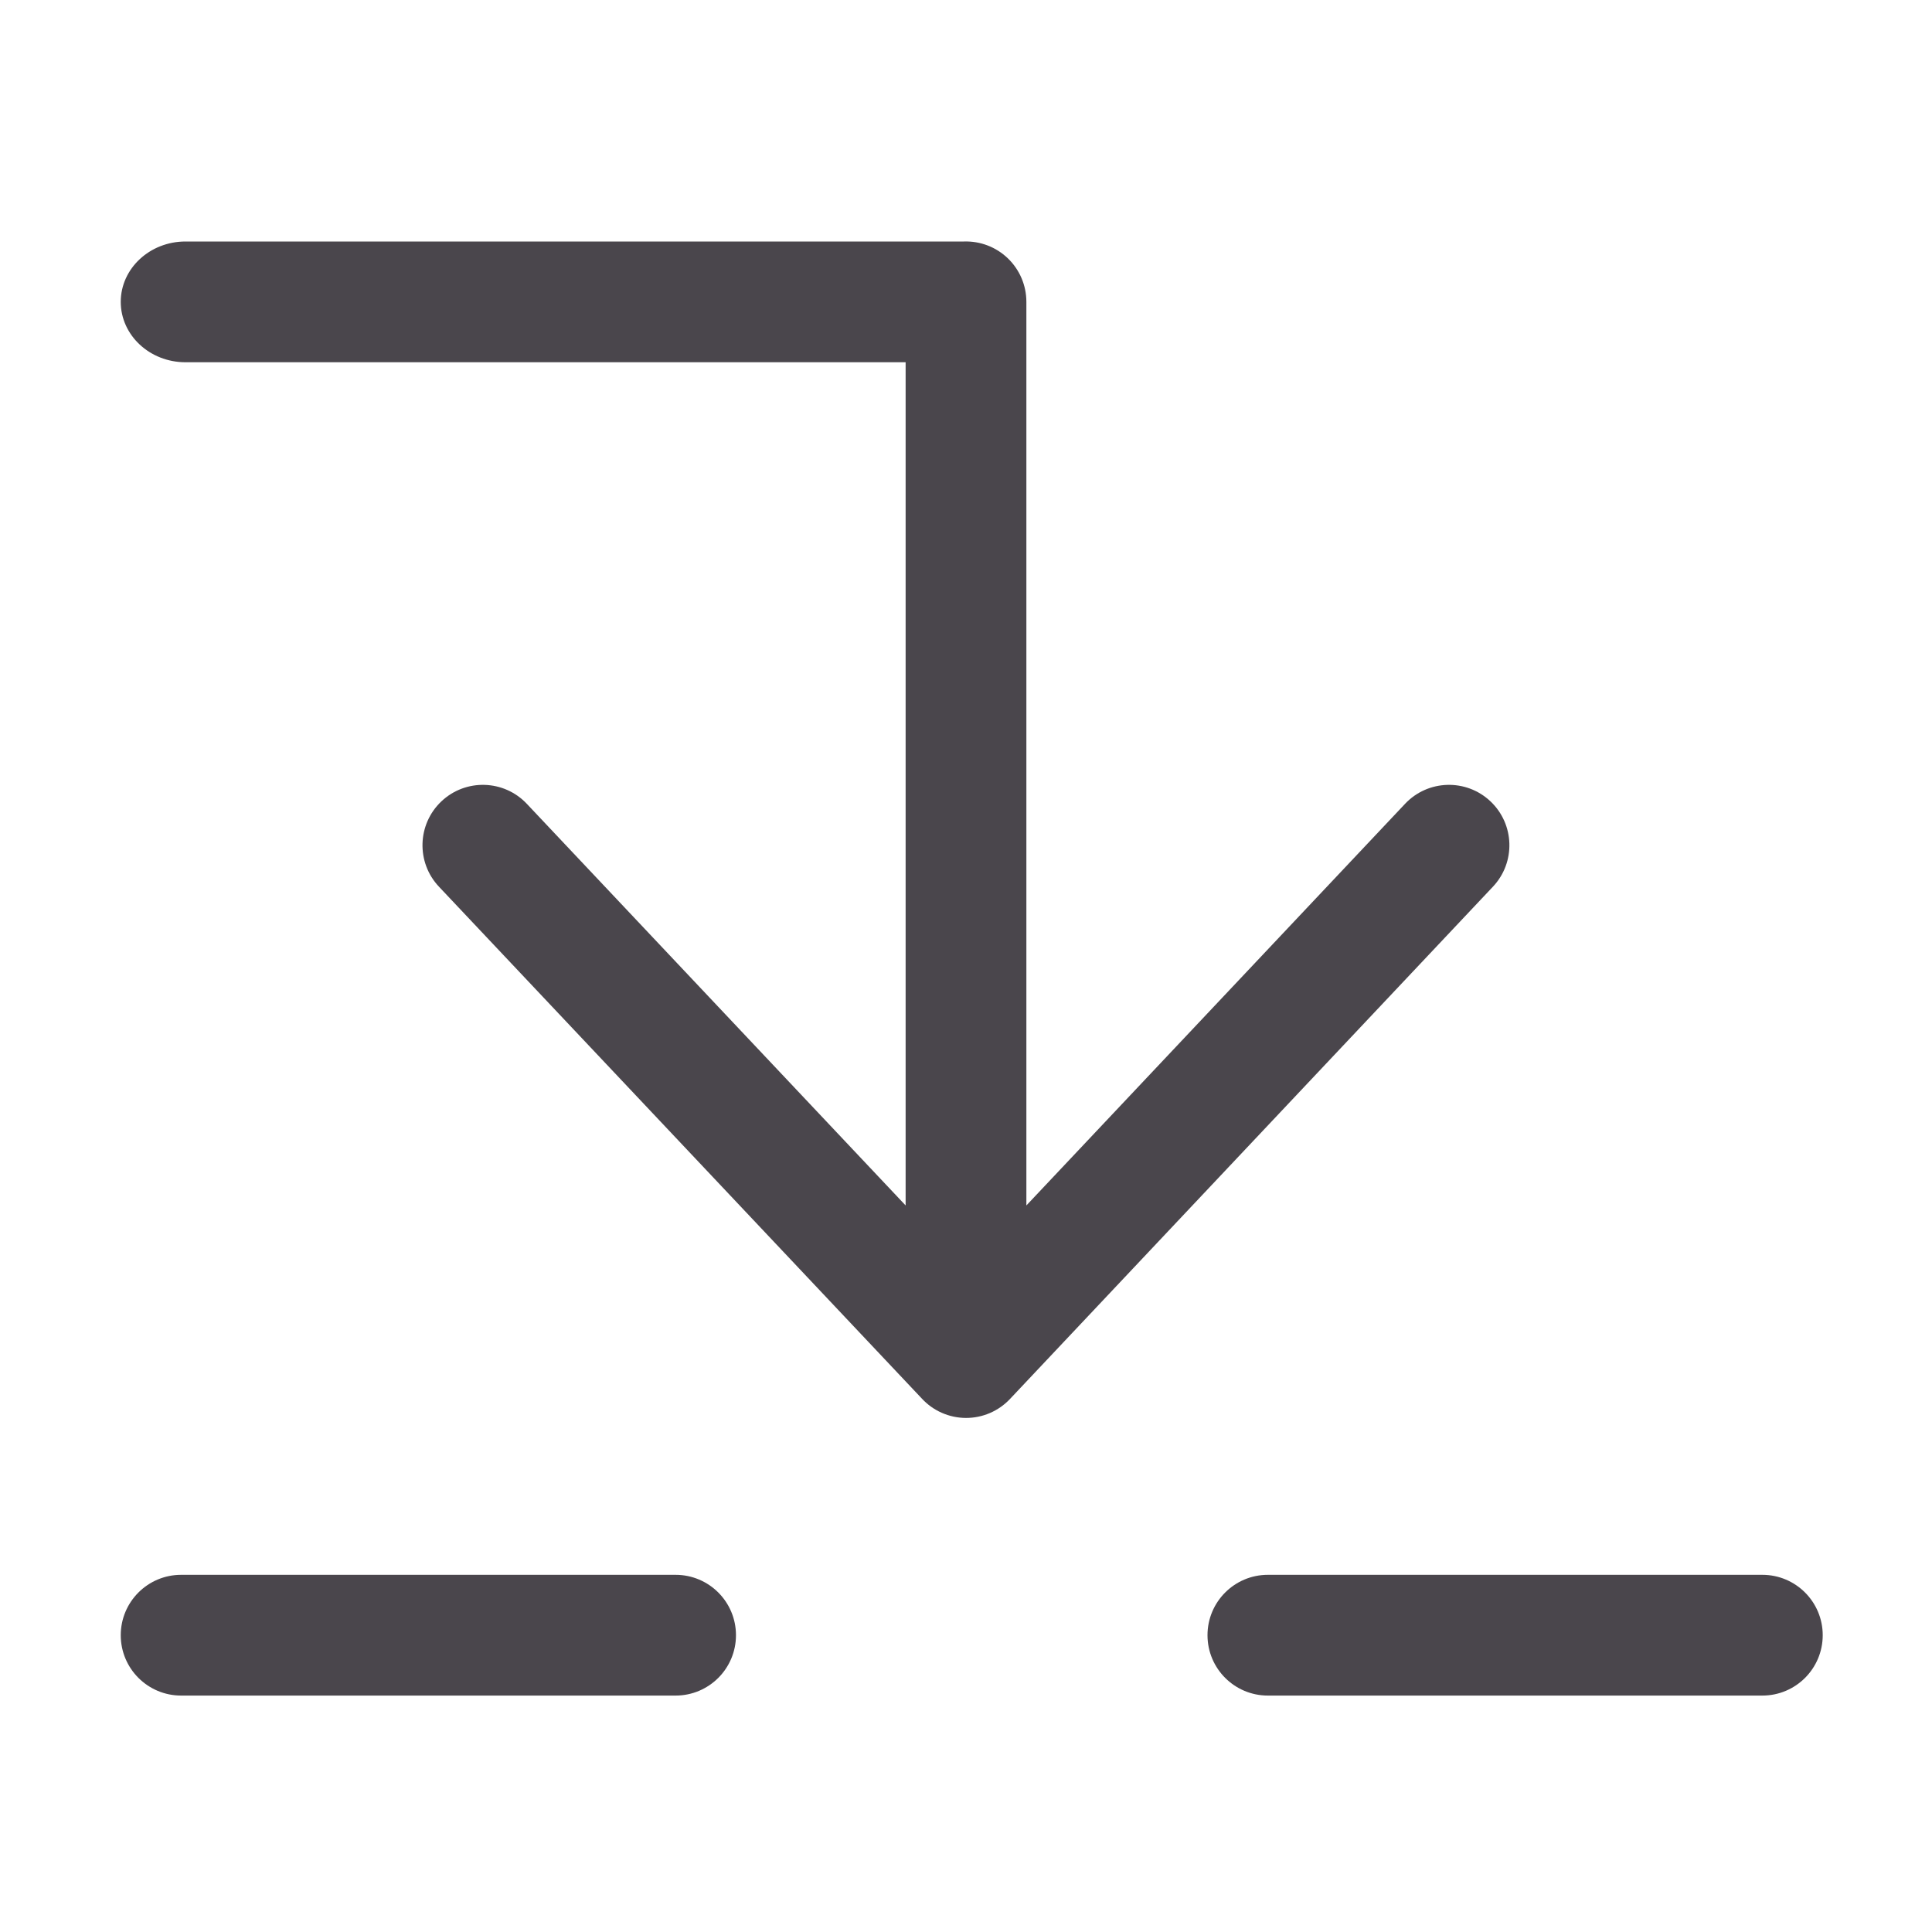
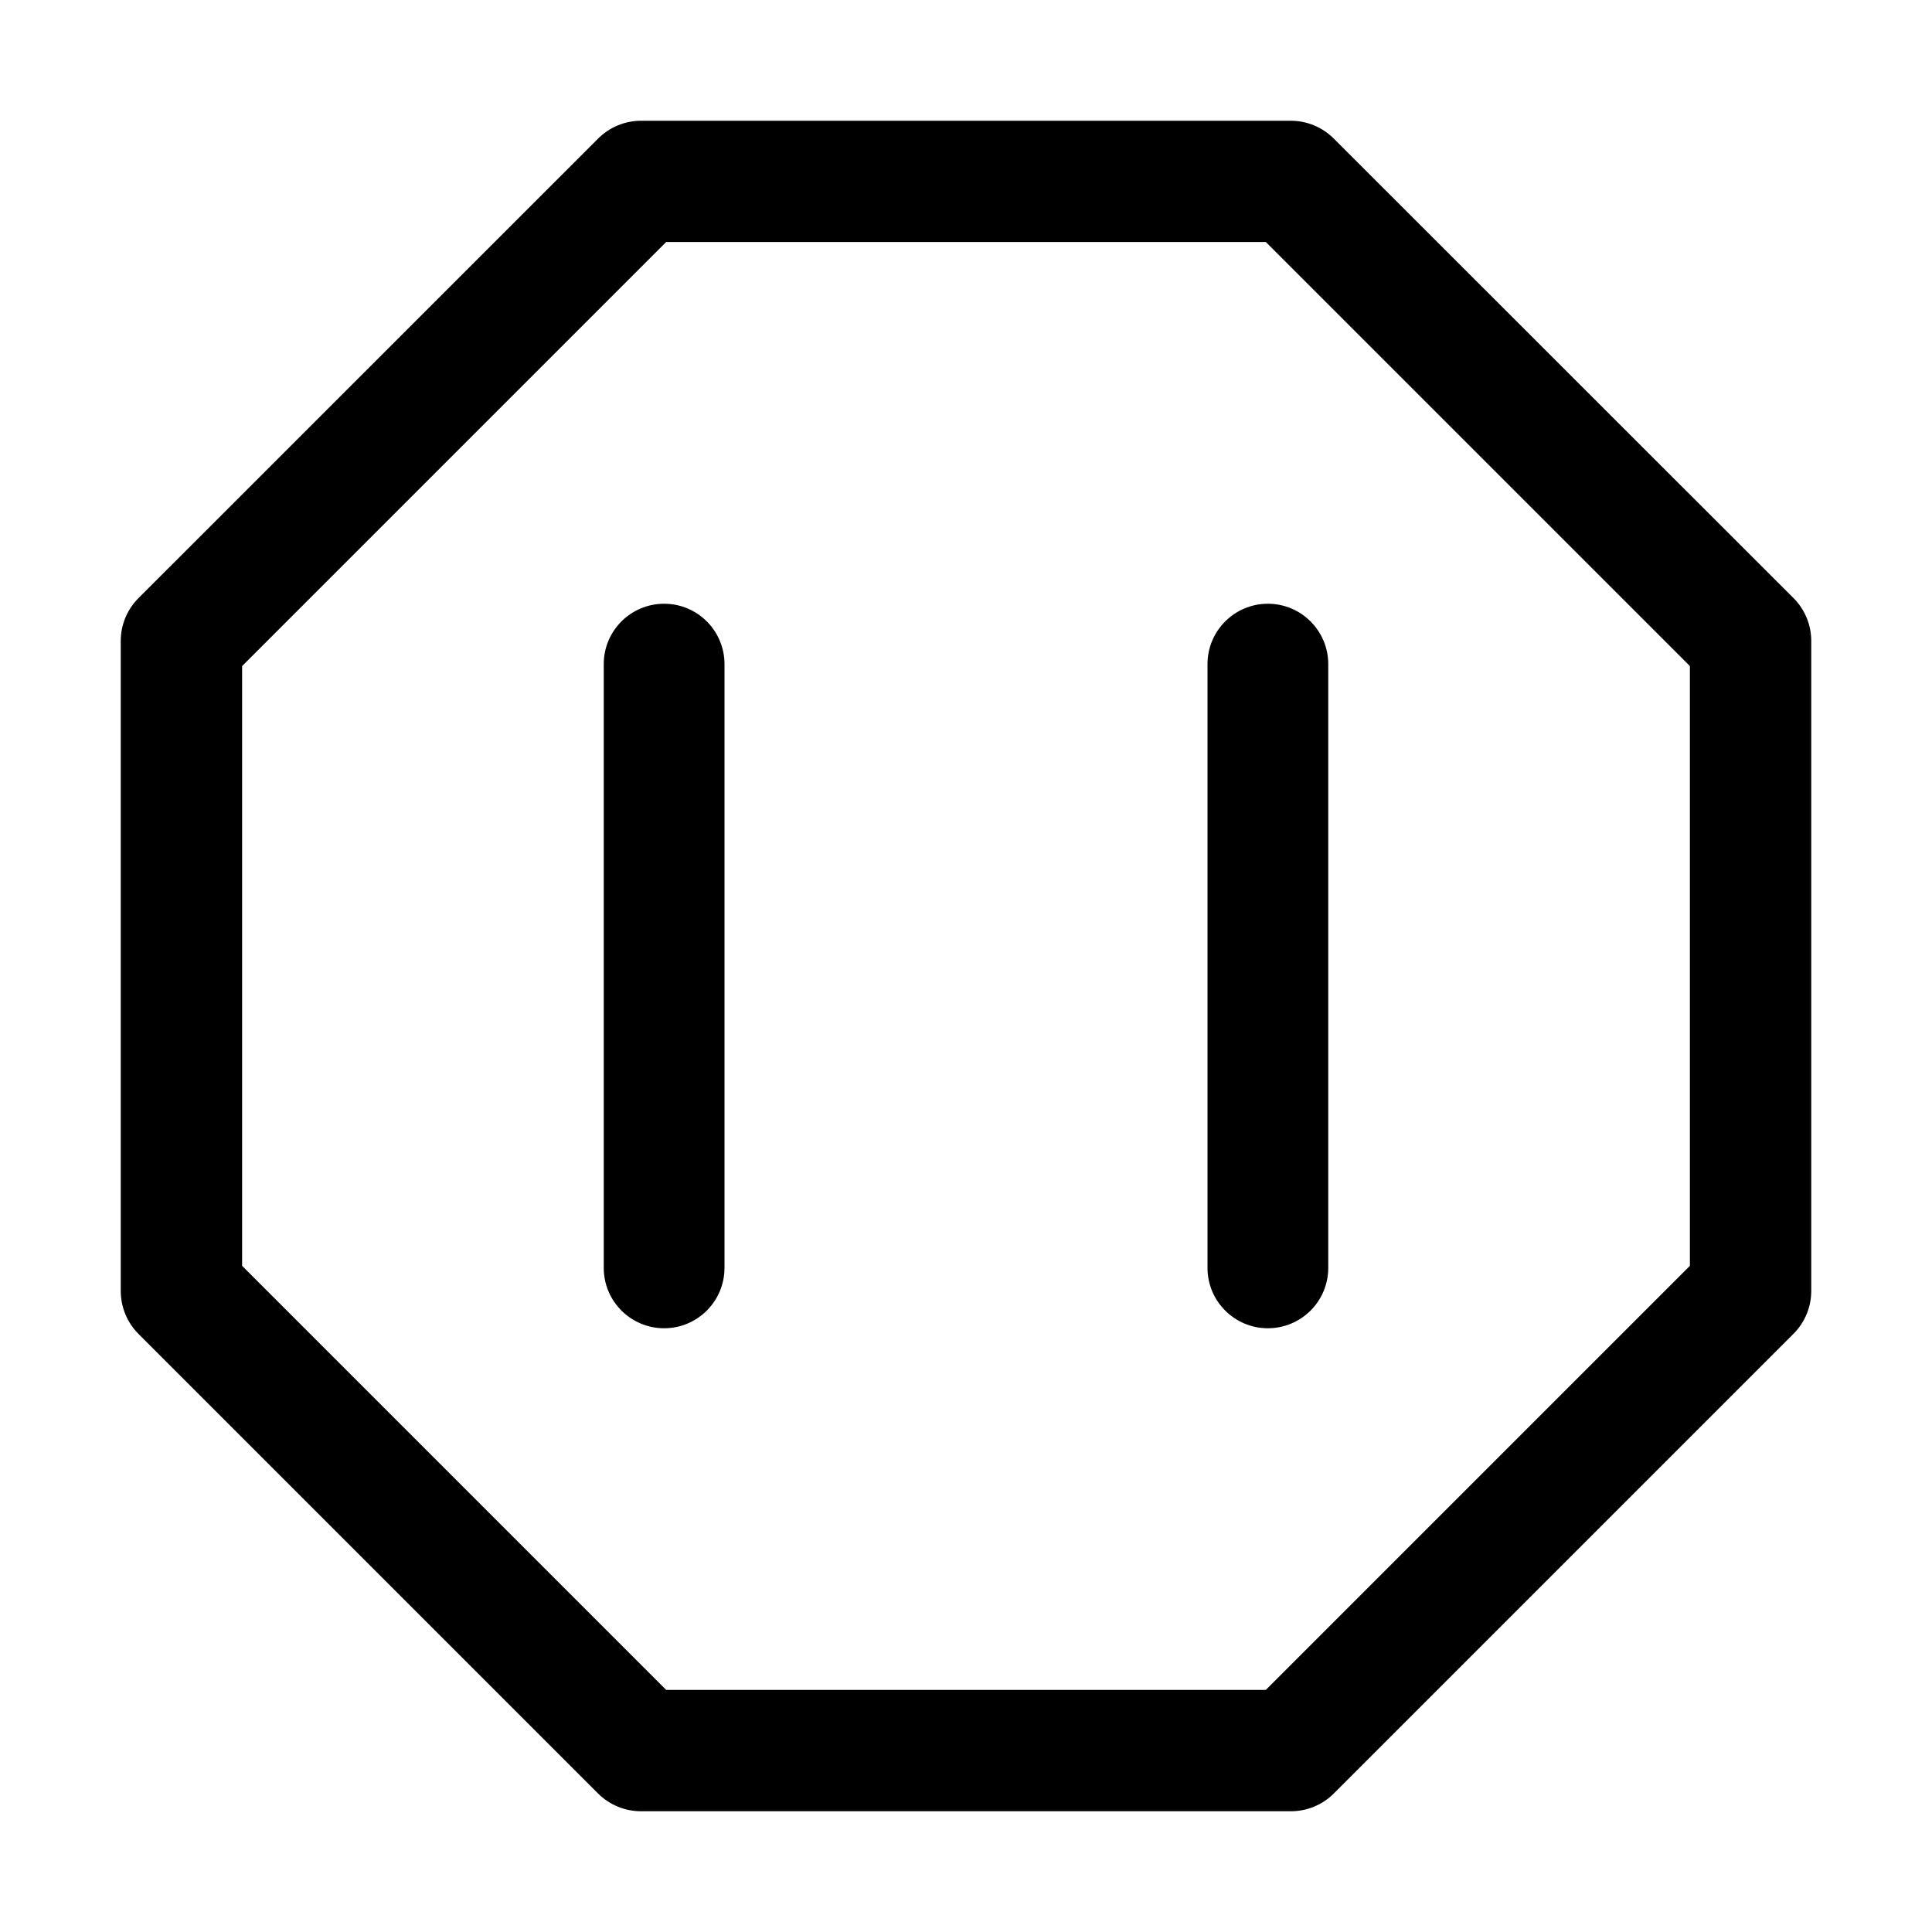
- <svg xmlns="http://www.w3.org/2000/svg" width="16" height="16" viewBox="0 0 16 16" fill="#4A464C">
-   <g fill-rule="evenodd">
-     <path d="M1.5 14.042h4.095a.5.5 0 0 0 0-1H1.5a.5.5 0 1 0 0 1zM7.983 2a.5.5 0 0 1 .517.5v7.483l3.136-3.326a.5.5 0 1 1 .728.686l-4 4.243a.499.499 0 0 1-.73-.004L3.635 7.343a.5.5 0 0 1 .728-.686L7.5 9.983V3H1.536C1.24 3 1 2.776 1 2.5s.24-.5.536-.5h6.447zM10.5 14.042h4.095a.5.5 0 0 0 0-1H10.5a.5.5 0 1 0 0 1z" />
-   </g>
+ <svg xmlns="http://www.w3.org/2000/svg" width="16" height="16" viewBox="0 0 16 16">
+   <path d="M10.483 13.995H5.517l-3.512-3.512V5.516l3.512-3.512h4.966l3.512 3.512v4.967l-3.512 3.512zm4.37-9.042l-3.807-3.805A.503.503 0 0 0 10.691 1H5.309a.503.503 0 0 0-.356.148L1.147 4.953A.502.502 0 0 0 1 5.308v5.383c0 .134.053.262.147.356l3.806 3.806a.503.503 0 0 0 .356.147h5.382a.503.503 0 0 0 .355-.147l3.806-3.806A.502.502 0 0 0 15 10.69V5.308a.502.502 0 0 0-.147-.355z" />
+   <path d="M10 10.5a.5.5 0 1 0 1 0v-5a.5.5 0 1 0-1 0v5zM5 10.5a.5.5 0 1 0 1 0v-5a.5.5 0 0 0-1 0v5z" />
</svg>
